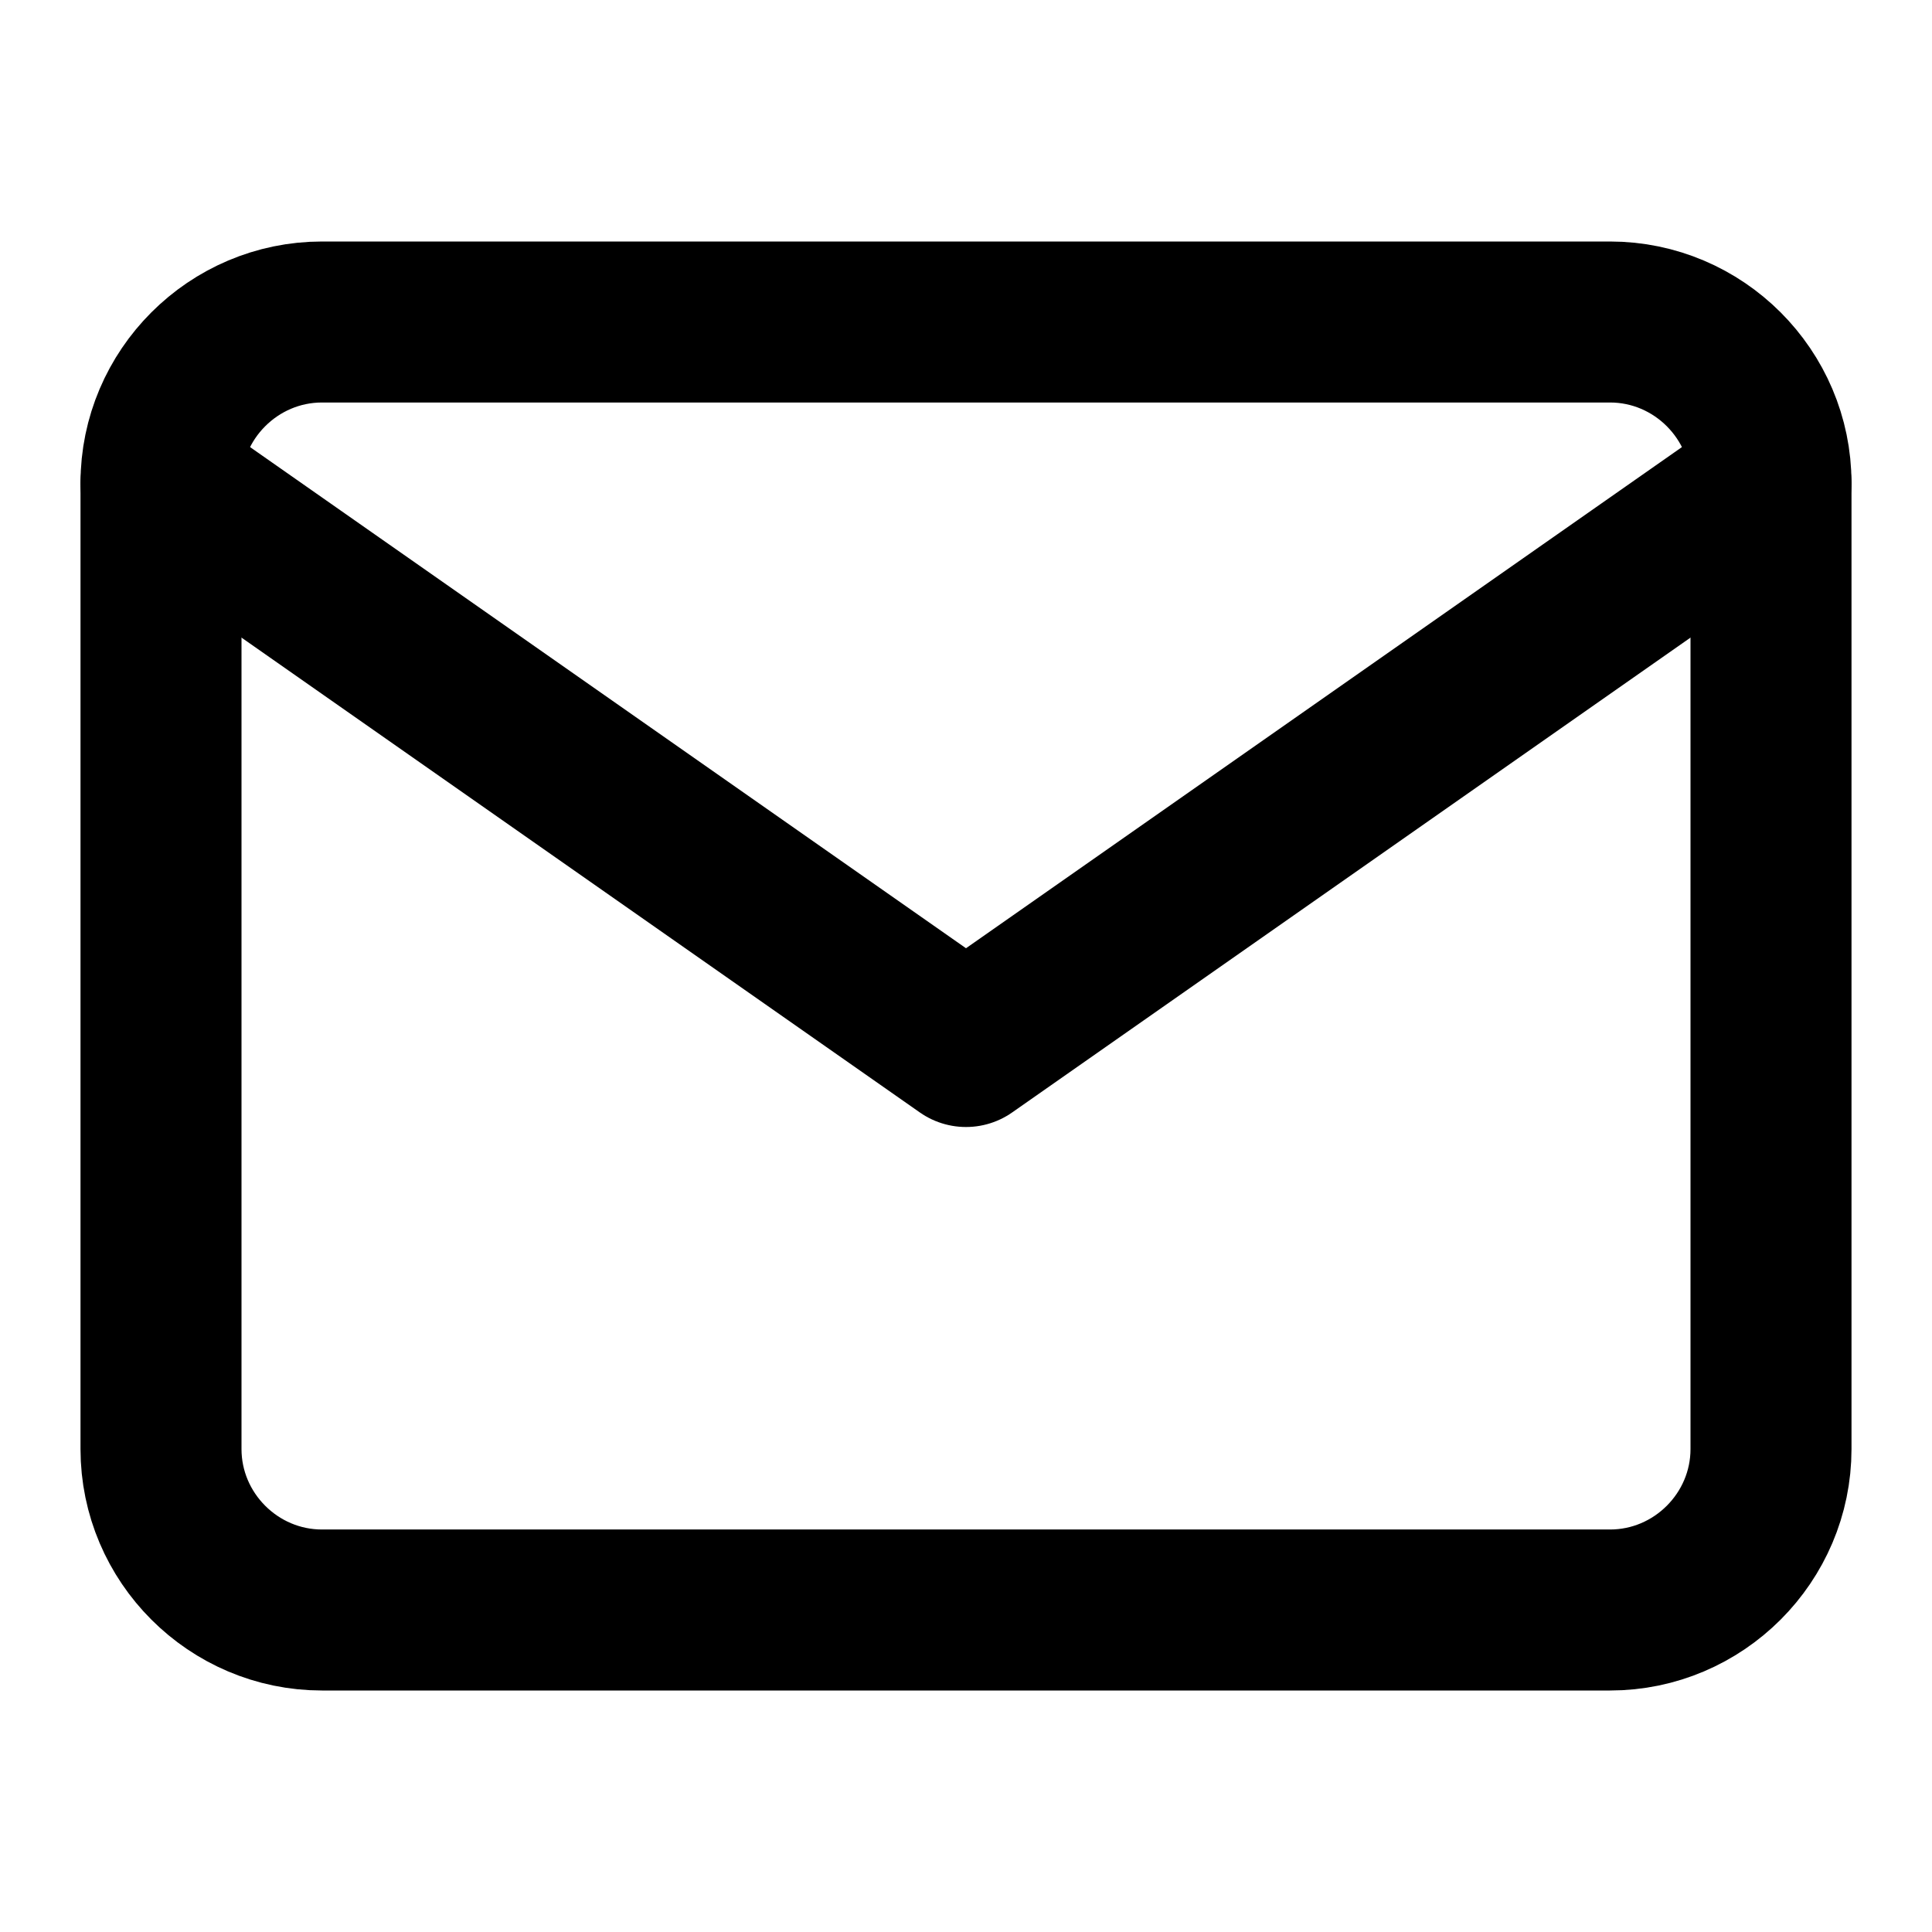
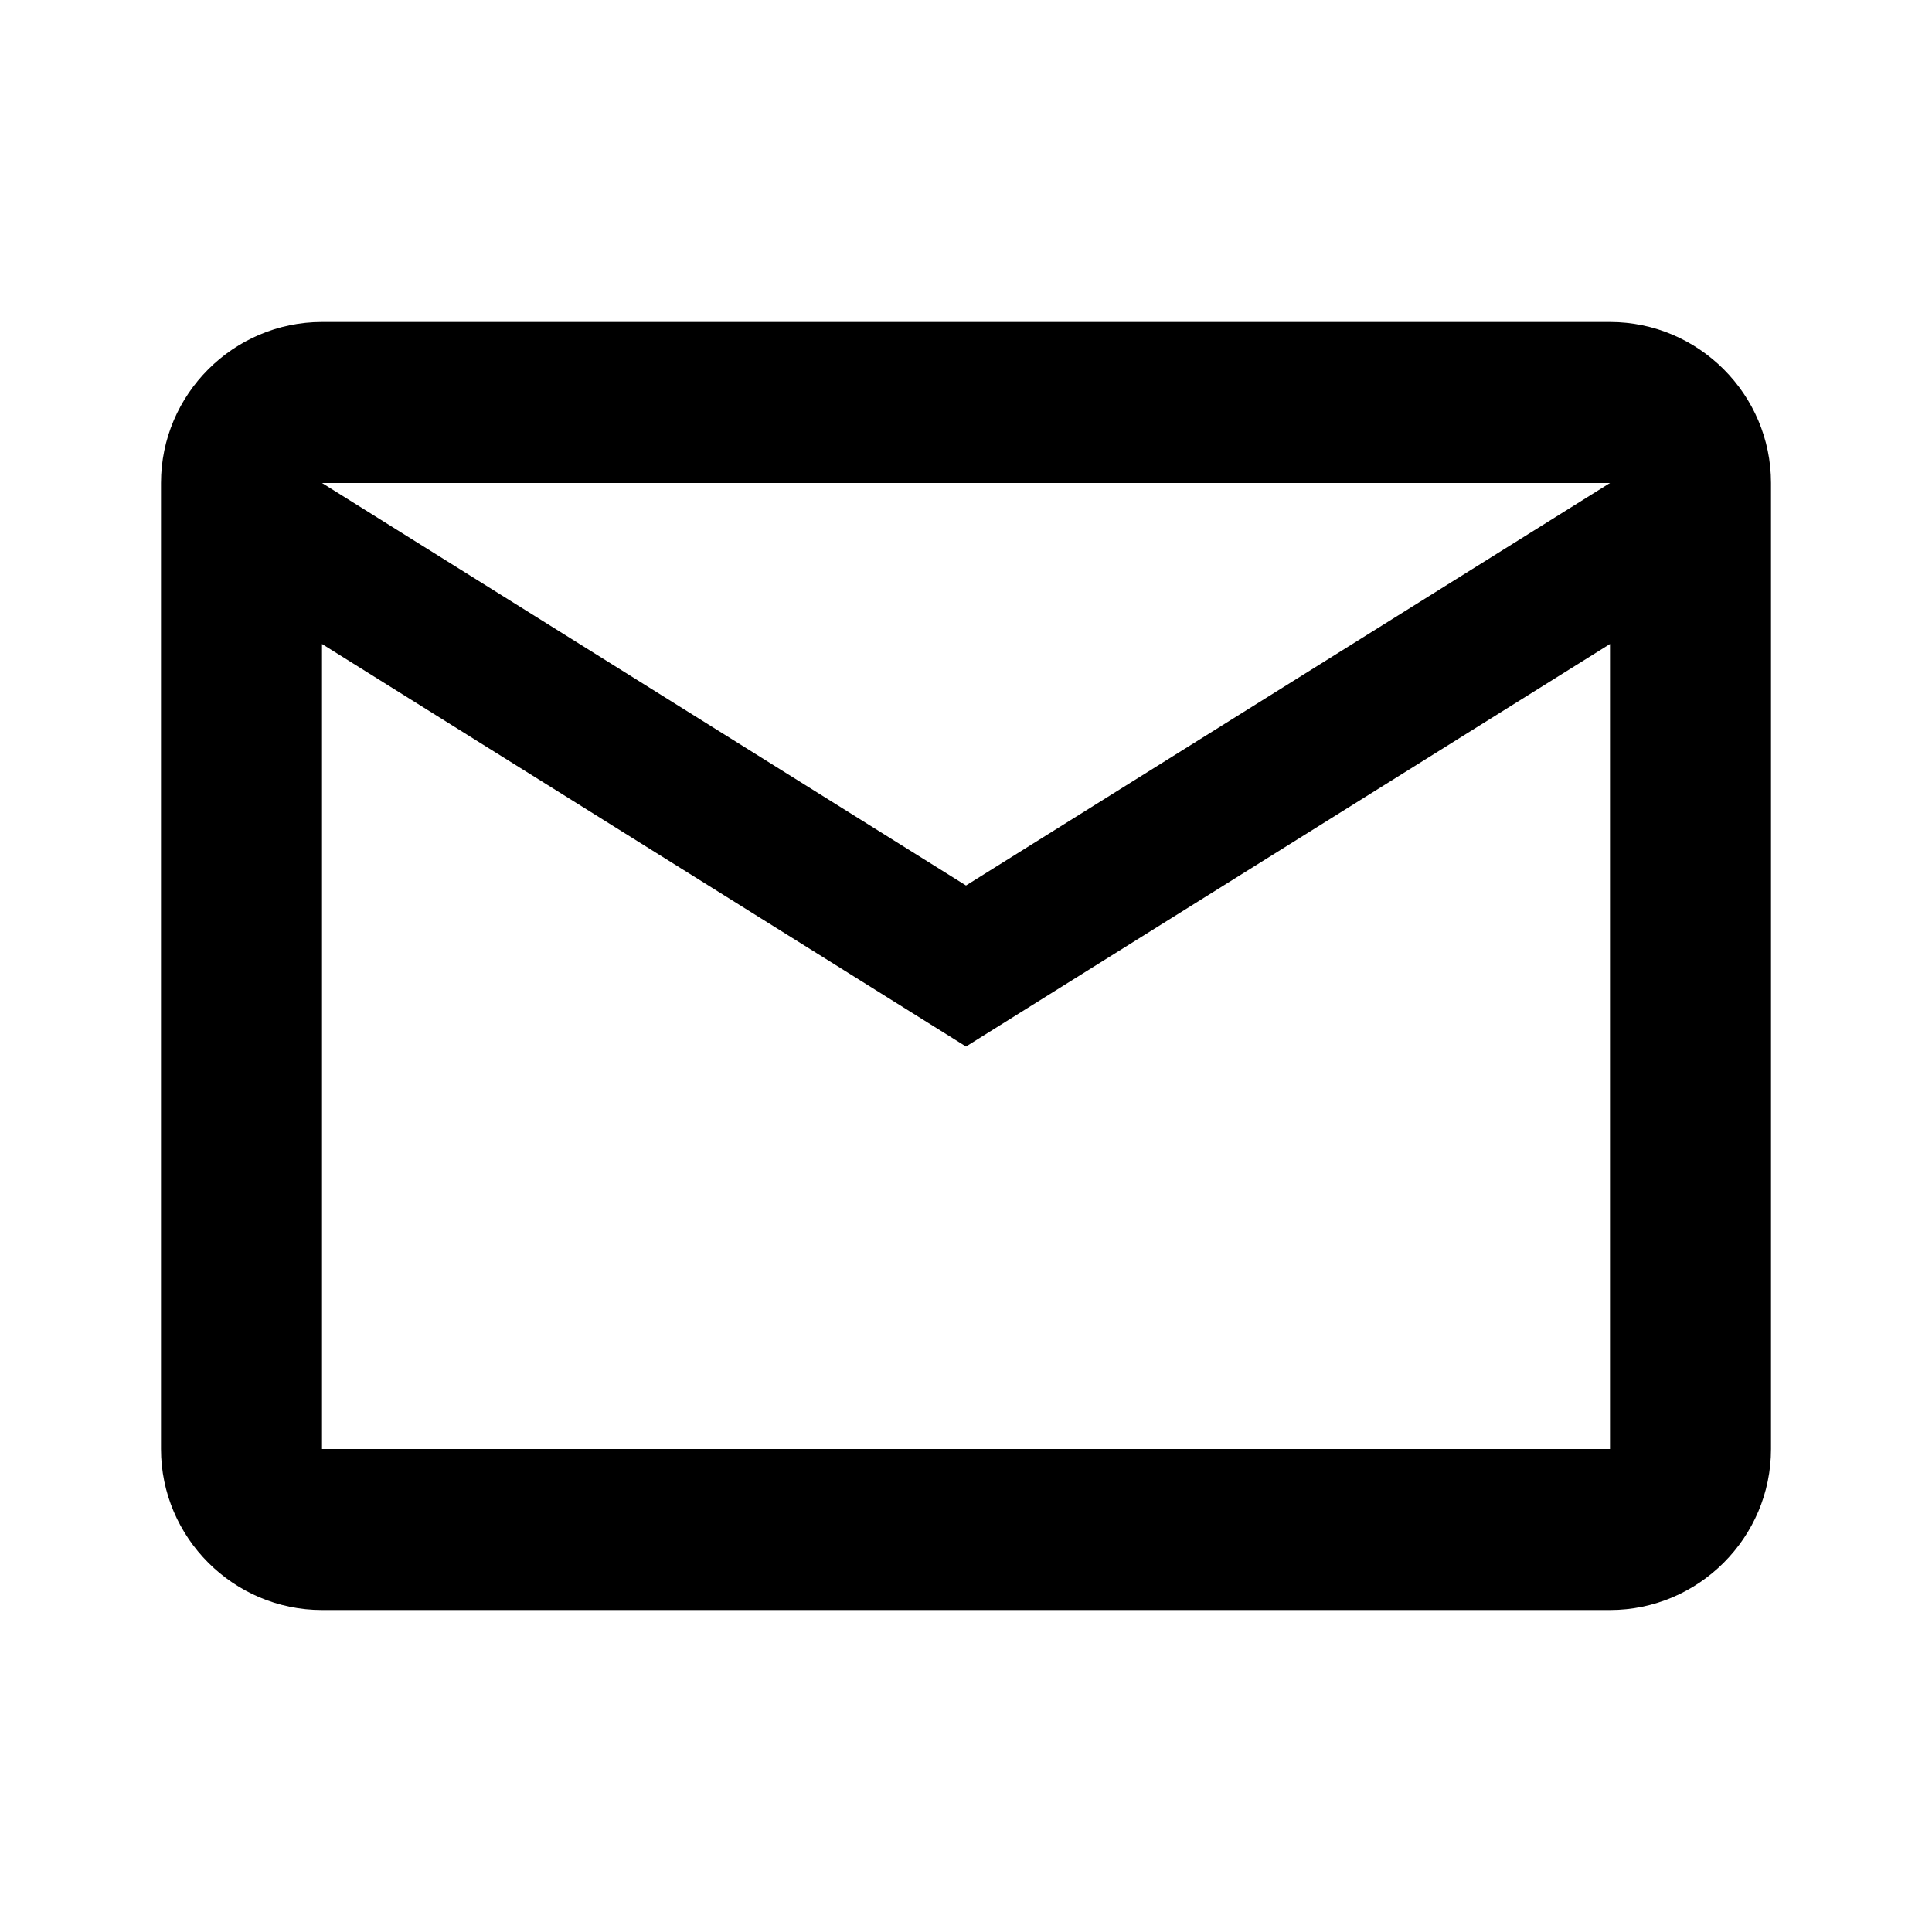
- <svg xmlns="http://www.w3.org/2000/svg" width="24" height="24" viewBox="0 0 24 24" fill="none" stroke="currentColor" stroke-width="2" stroke-linecap="round" stroke-linejoin="round" class="feather feather-mail">
-   <path d="M4 4h16c1.1 0 2 .9 2 2v12c0 1.1-.9 2-2 2H4c-1.1 0-2-.9-2-2V6c0-1.1.9-2 2-2z" />
-   <polyline points="22,6 12,13 2,6" />
+ <svg xmlns="http://www.w3.org/2000/svg" viewBox="0 0 24 24">
+   <path d="M22 6C22 4.9 21.1 4 20 4H4C2.9 4 2 4.9 2 6V18C2 19.1 2.9 20 4 20H20C21.1 20 22 19.1 22 18V6M20 6L12 11L4 6H20M20 18H4V8L12 13L20 8V18Z" />
</svg>
